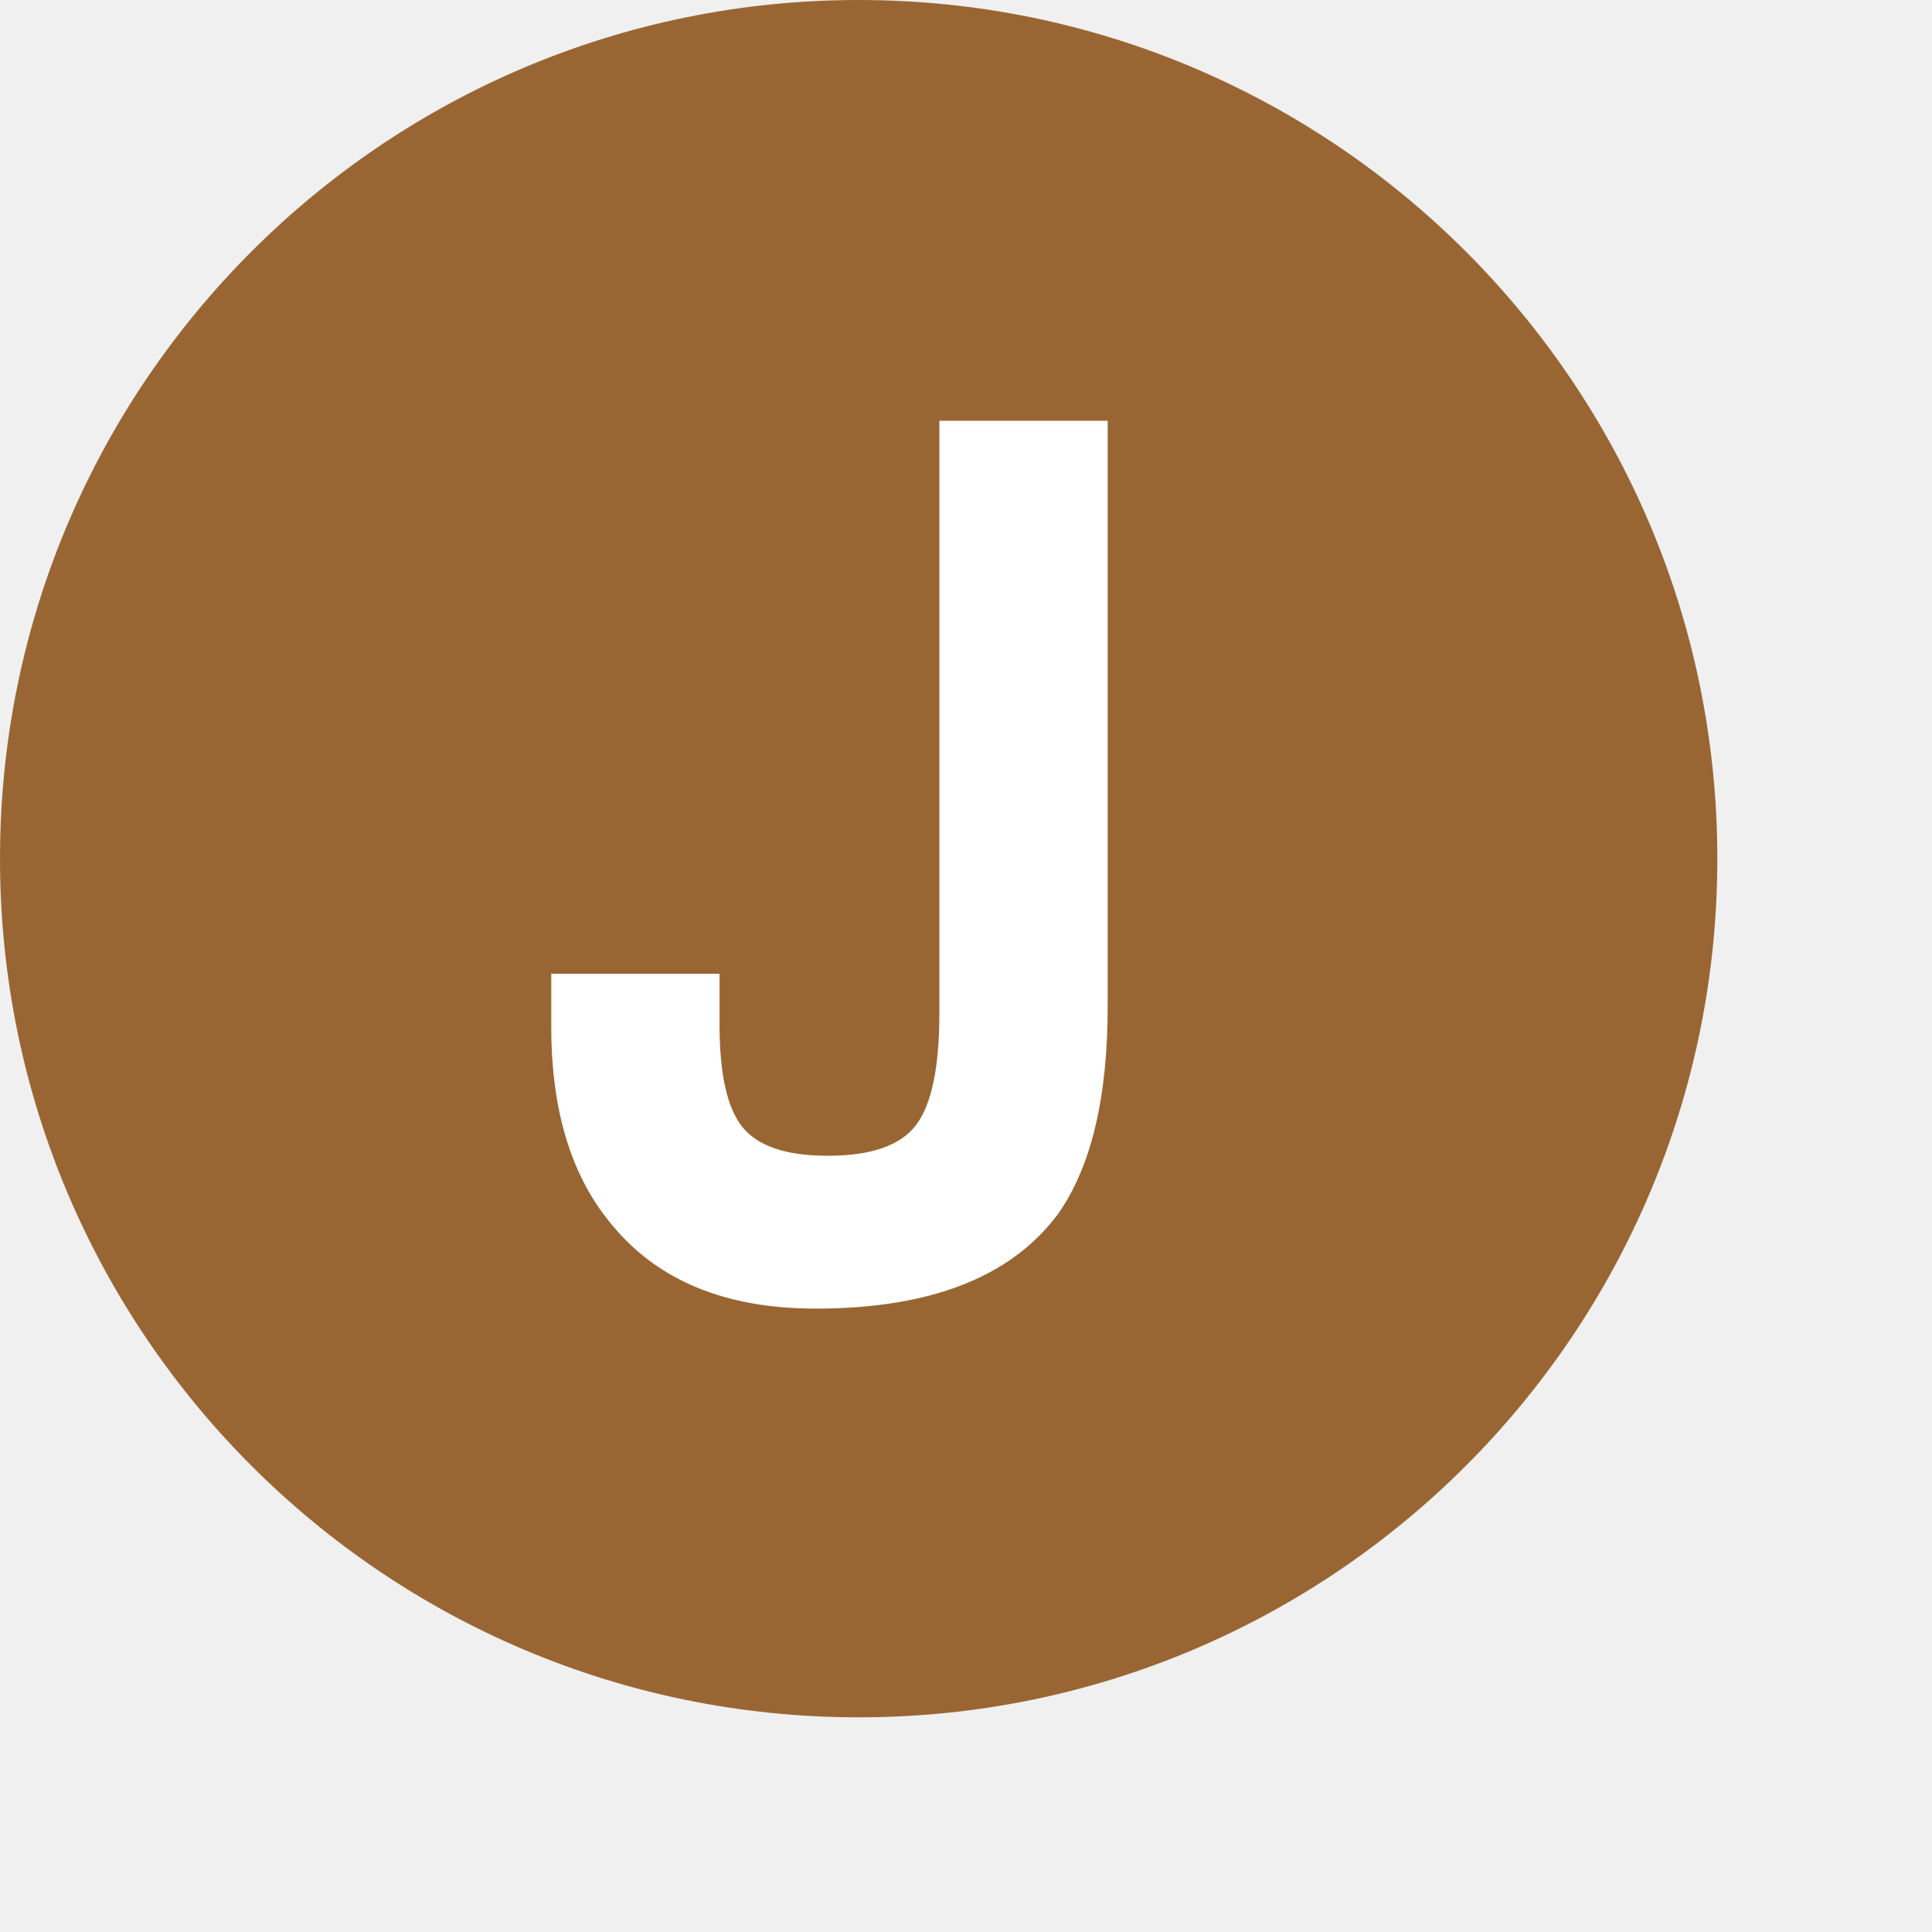
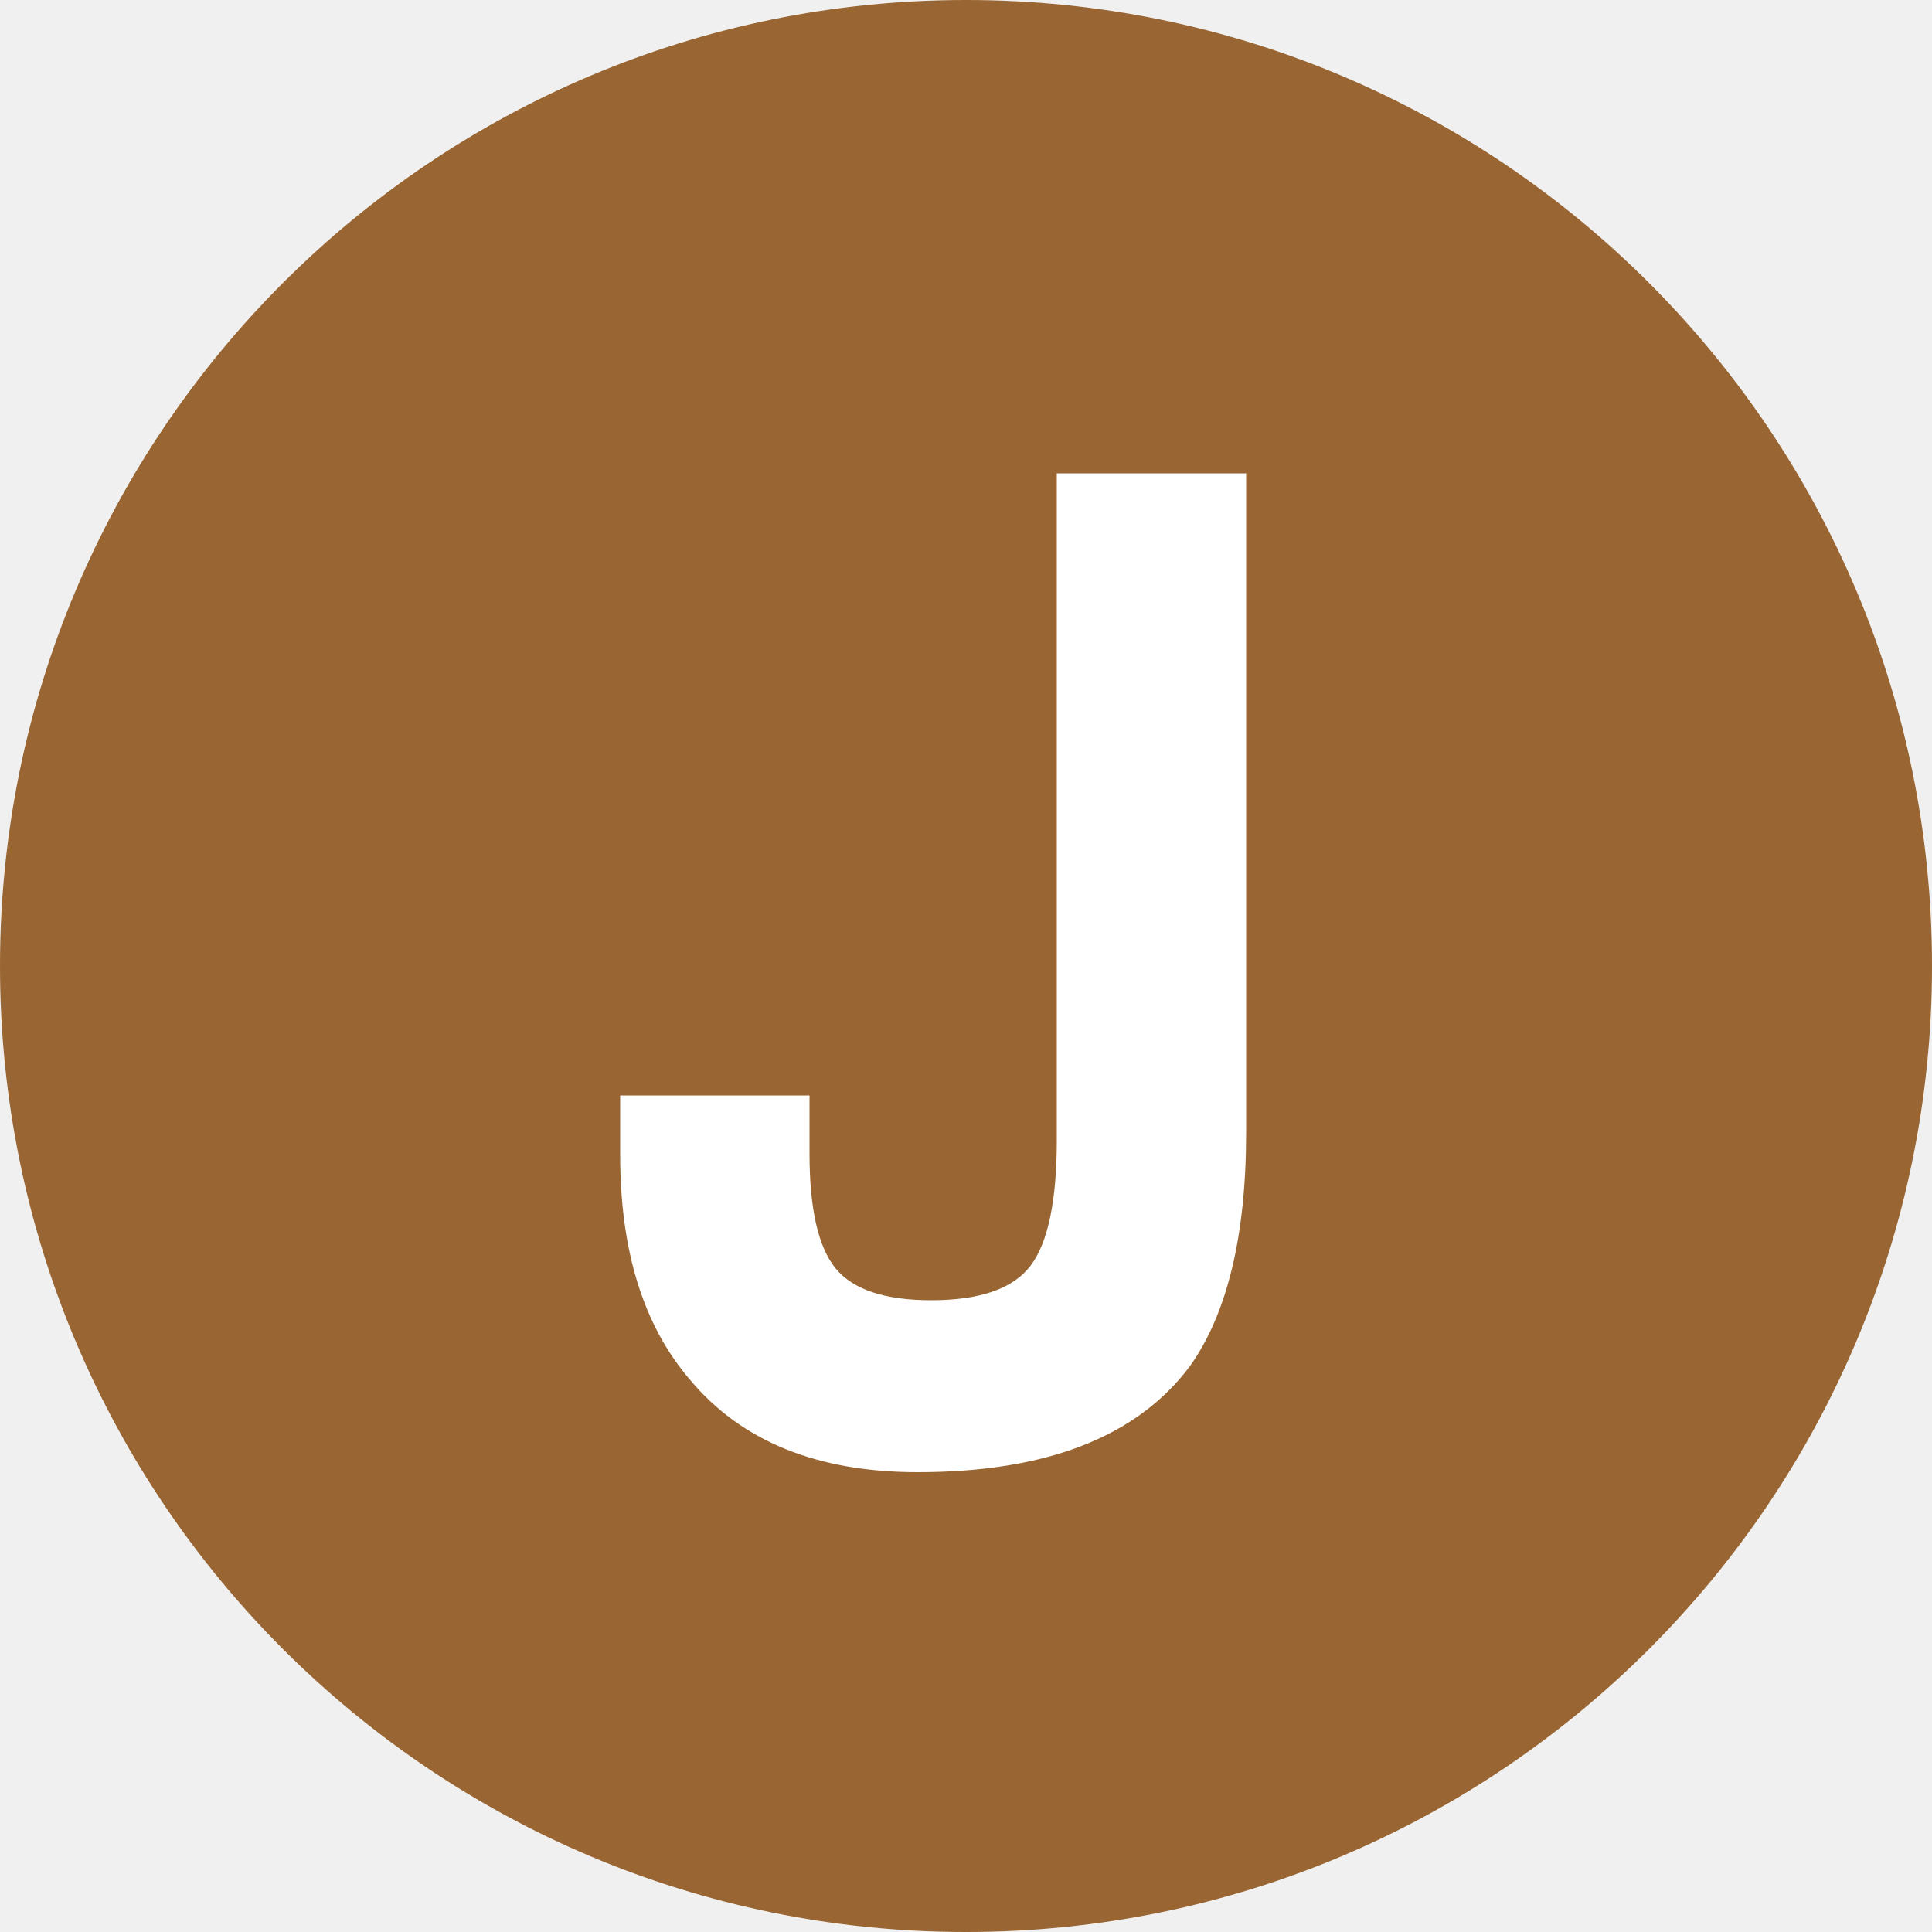
- <svg xmlns="http://www.w3.org/2000/svg" width="250px" height="250px" viewBox="12.5 12.5 112.5 112.5">
+ <svg xmlns="http://www.w3.org/2000/svg" width="250px" height="250px" viewBox="12.5 12.5 100 100">
  <circle cx="62.5" cy="62.5" r="50" fill="#963" />
  <path d="M77,71.1V37h-9.8v34.5c0,3.133-0.45,5.3-1.35,6.5s-2.617,1.8-5.15,1.8c-2.4,0-4.05-0.55-4.95-1.65s-1.35-3.083-1.35-5.95v-3h-9.8v3.1c0,4.933,1.2,8.8,3.6,11.6c2.667,3.2,6.6,4.8,11.8,4.8c6.667,0,11.367-1.833,14.1-5.5C76.033,80.467,77,76.433,77,71.1z" fill="#FFF" />
</svg>
